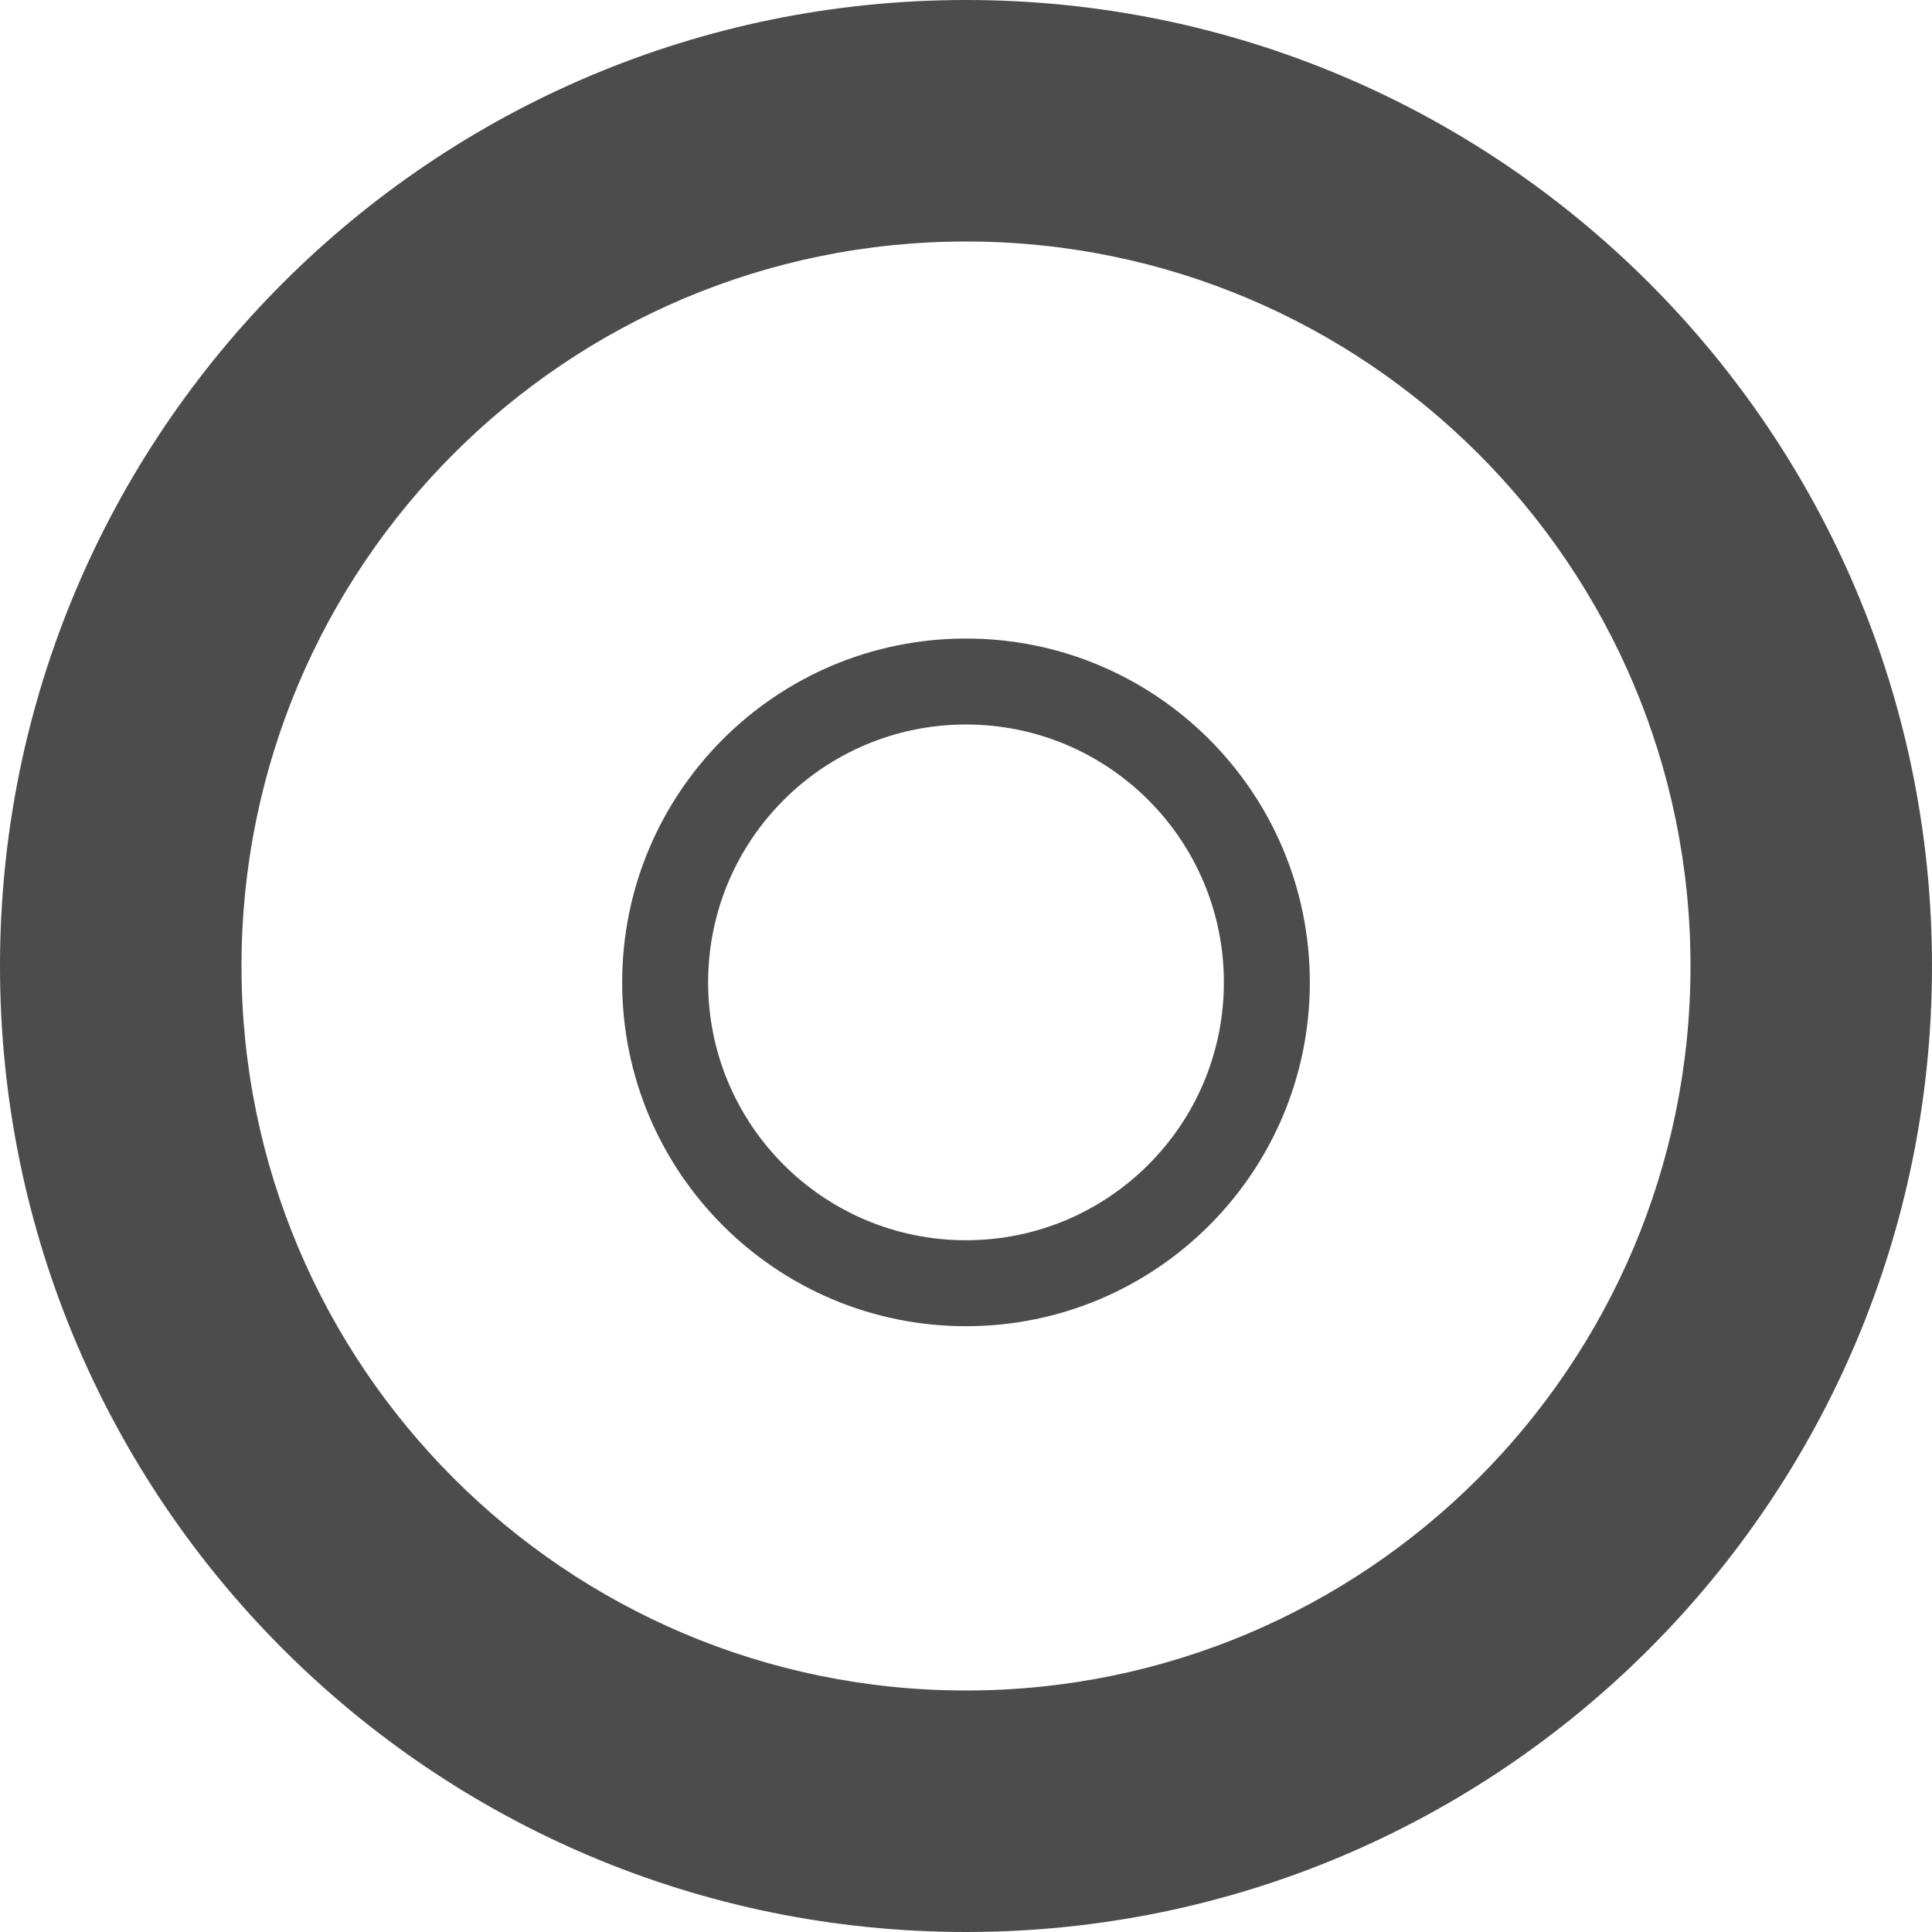
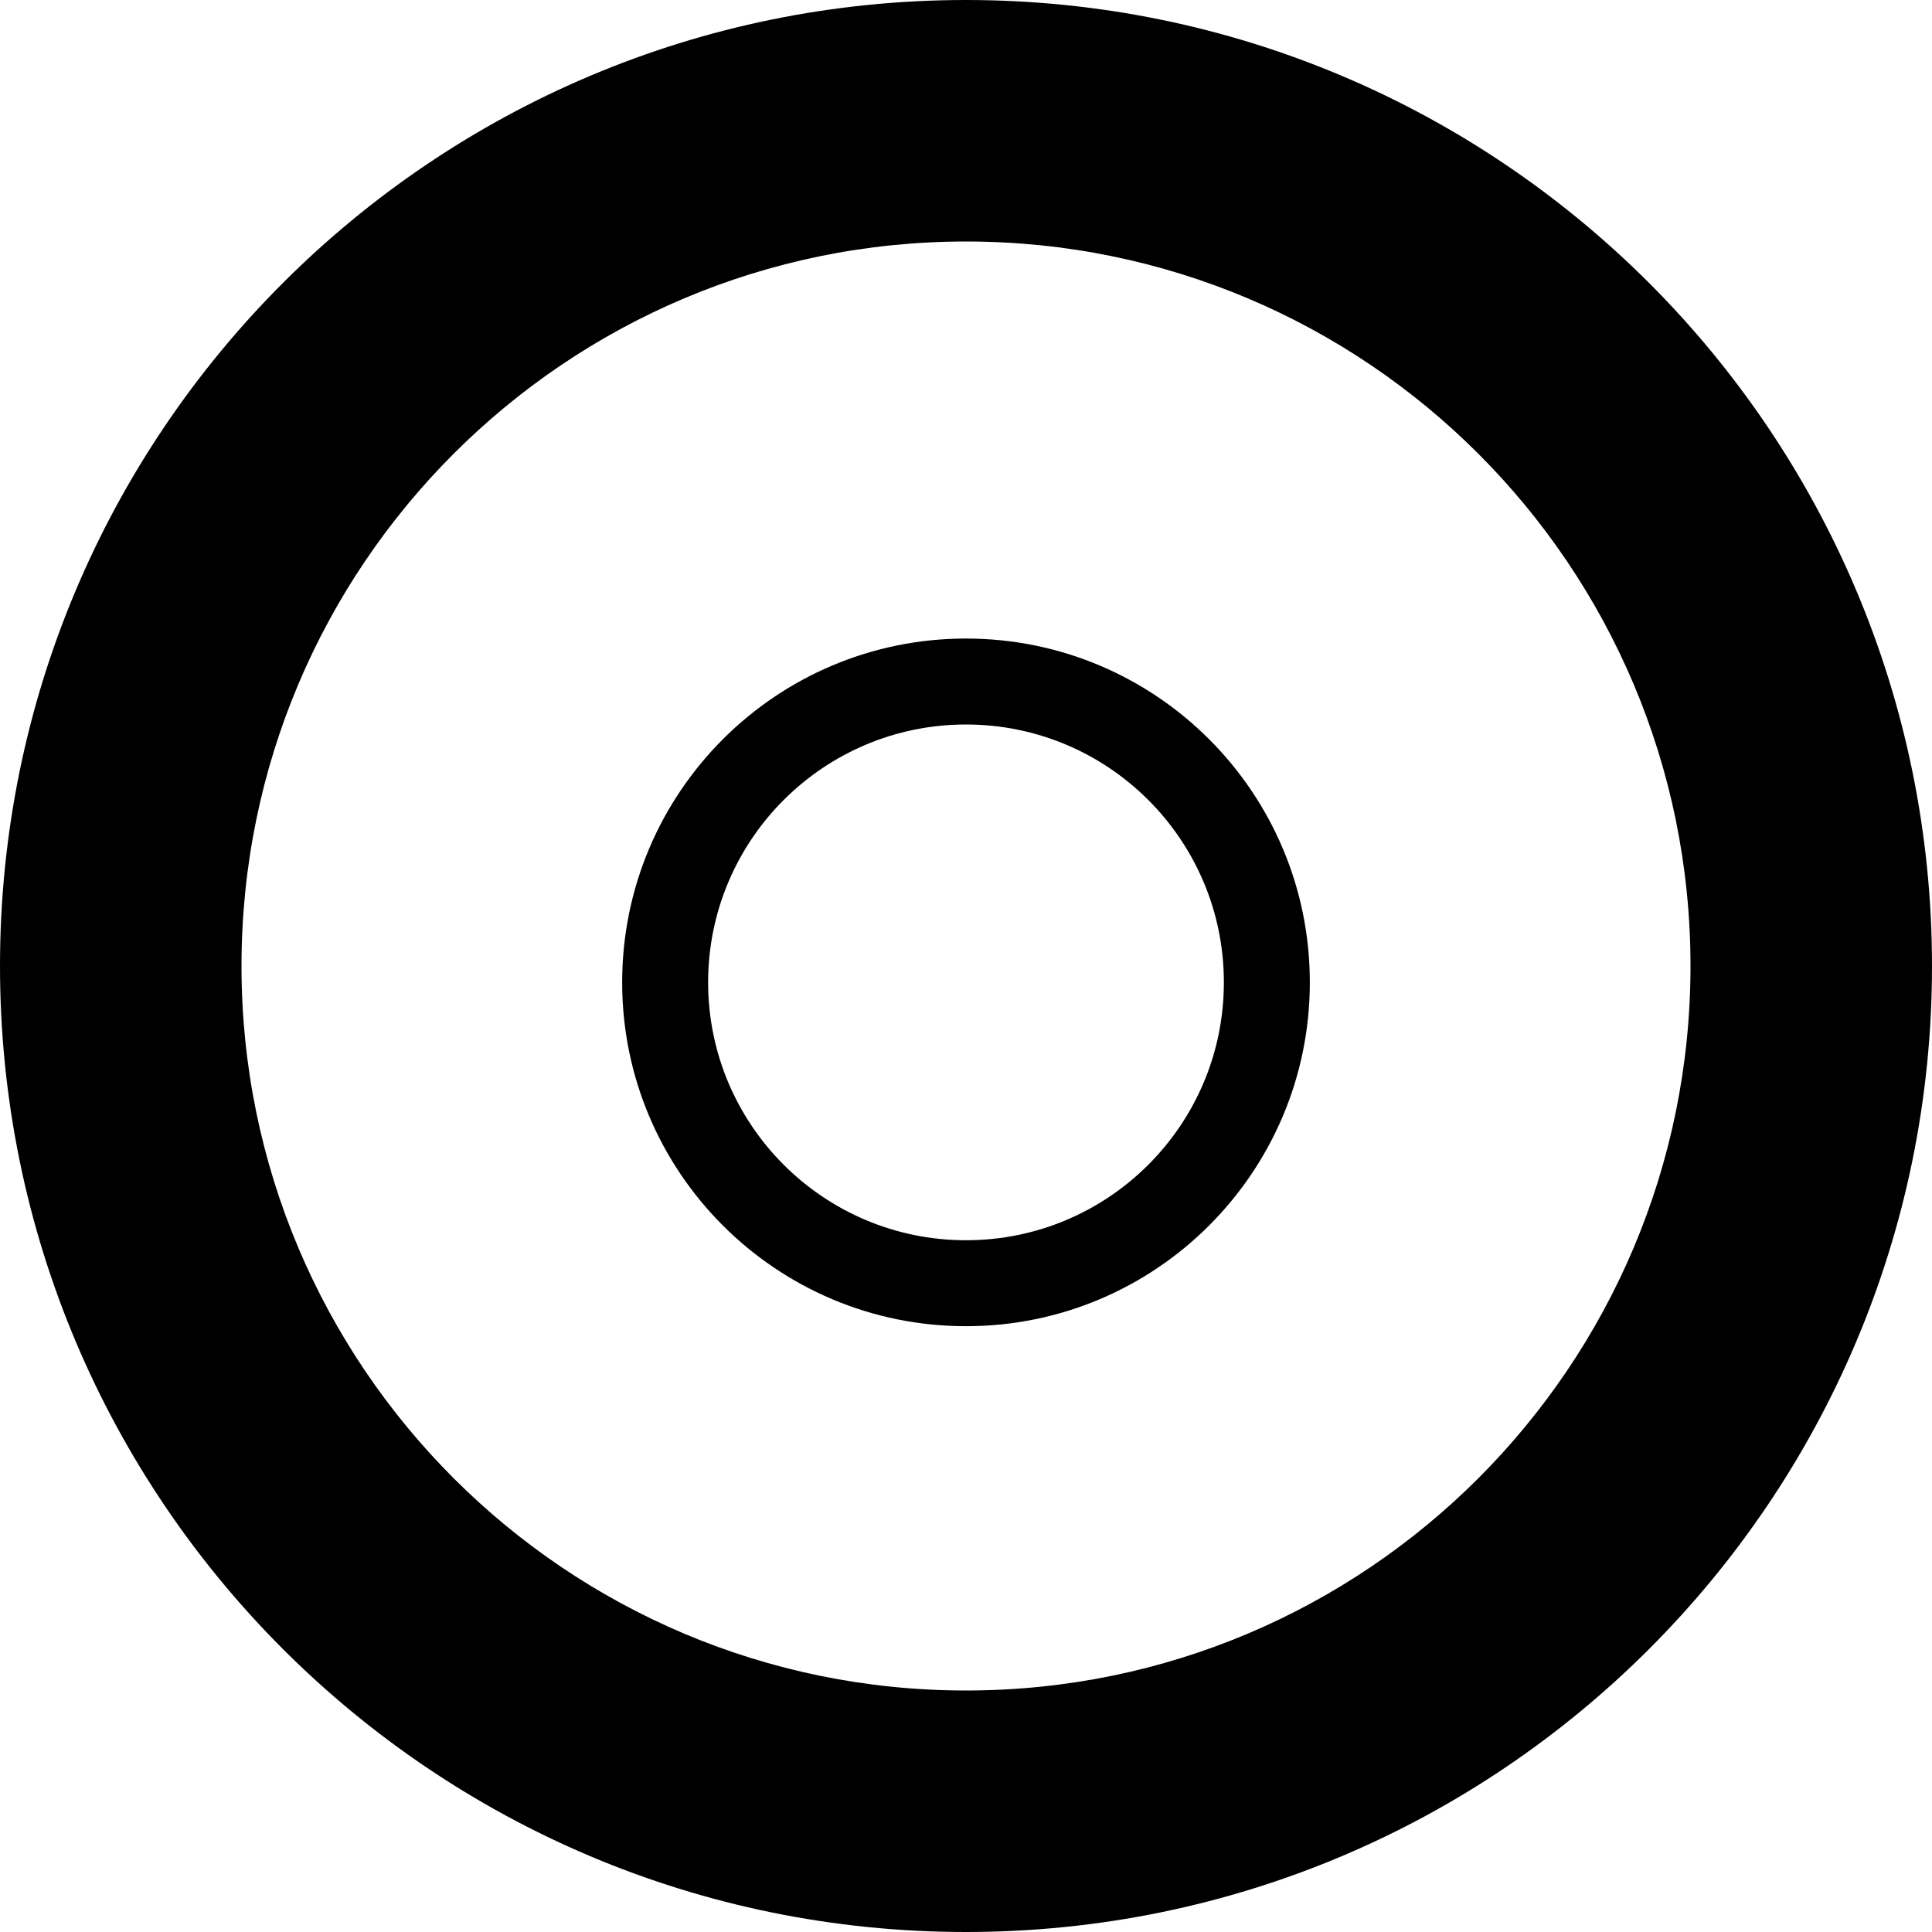
- <svg xmlns="http://www.w3.org/2000/svg" fill="#4c4c4c" viewBox="0 0 512 512">
+ <svg xmlns="http://www.w3.org/2000/svg" fill="#000000" viewBox="0 0 512 512">
  <path d="m256,0c-141.385,0-256,114.615-256,256s114.615,256 256,256 256-114.615 256-256-114.615-256-256-256zm0,448c-106.039,0-192-85.961-192-192s85.961-192 192-192 192,85.961 192,192-85.961,192-192,192z" />
  <path d="m256,169.22c-50.324,0-91.119,40.795-91.119,91.119s40.795,91.119 91.119,91.119 91.119-40.795 91.119-91.119-40.795-91.119-91.119-91.119zm0,159.458c-37.743,0-68.339-30.596-68.339-68.339s30.596-68.339 68.339-68.339 68.339,30.596 68.339,68.339-30.596,68.339-68.339,68.339z" />
</svg>
